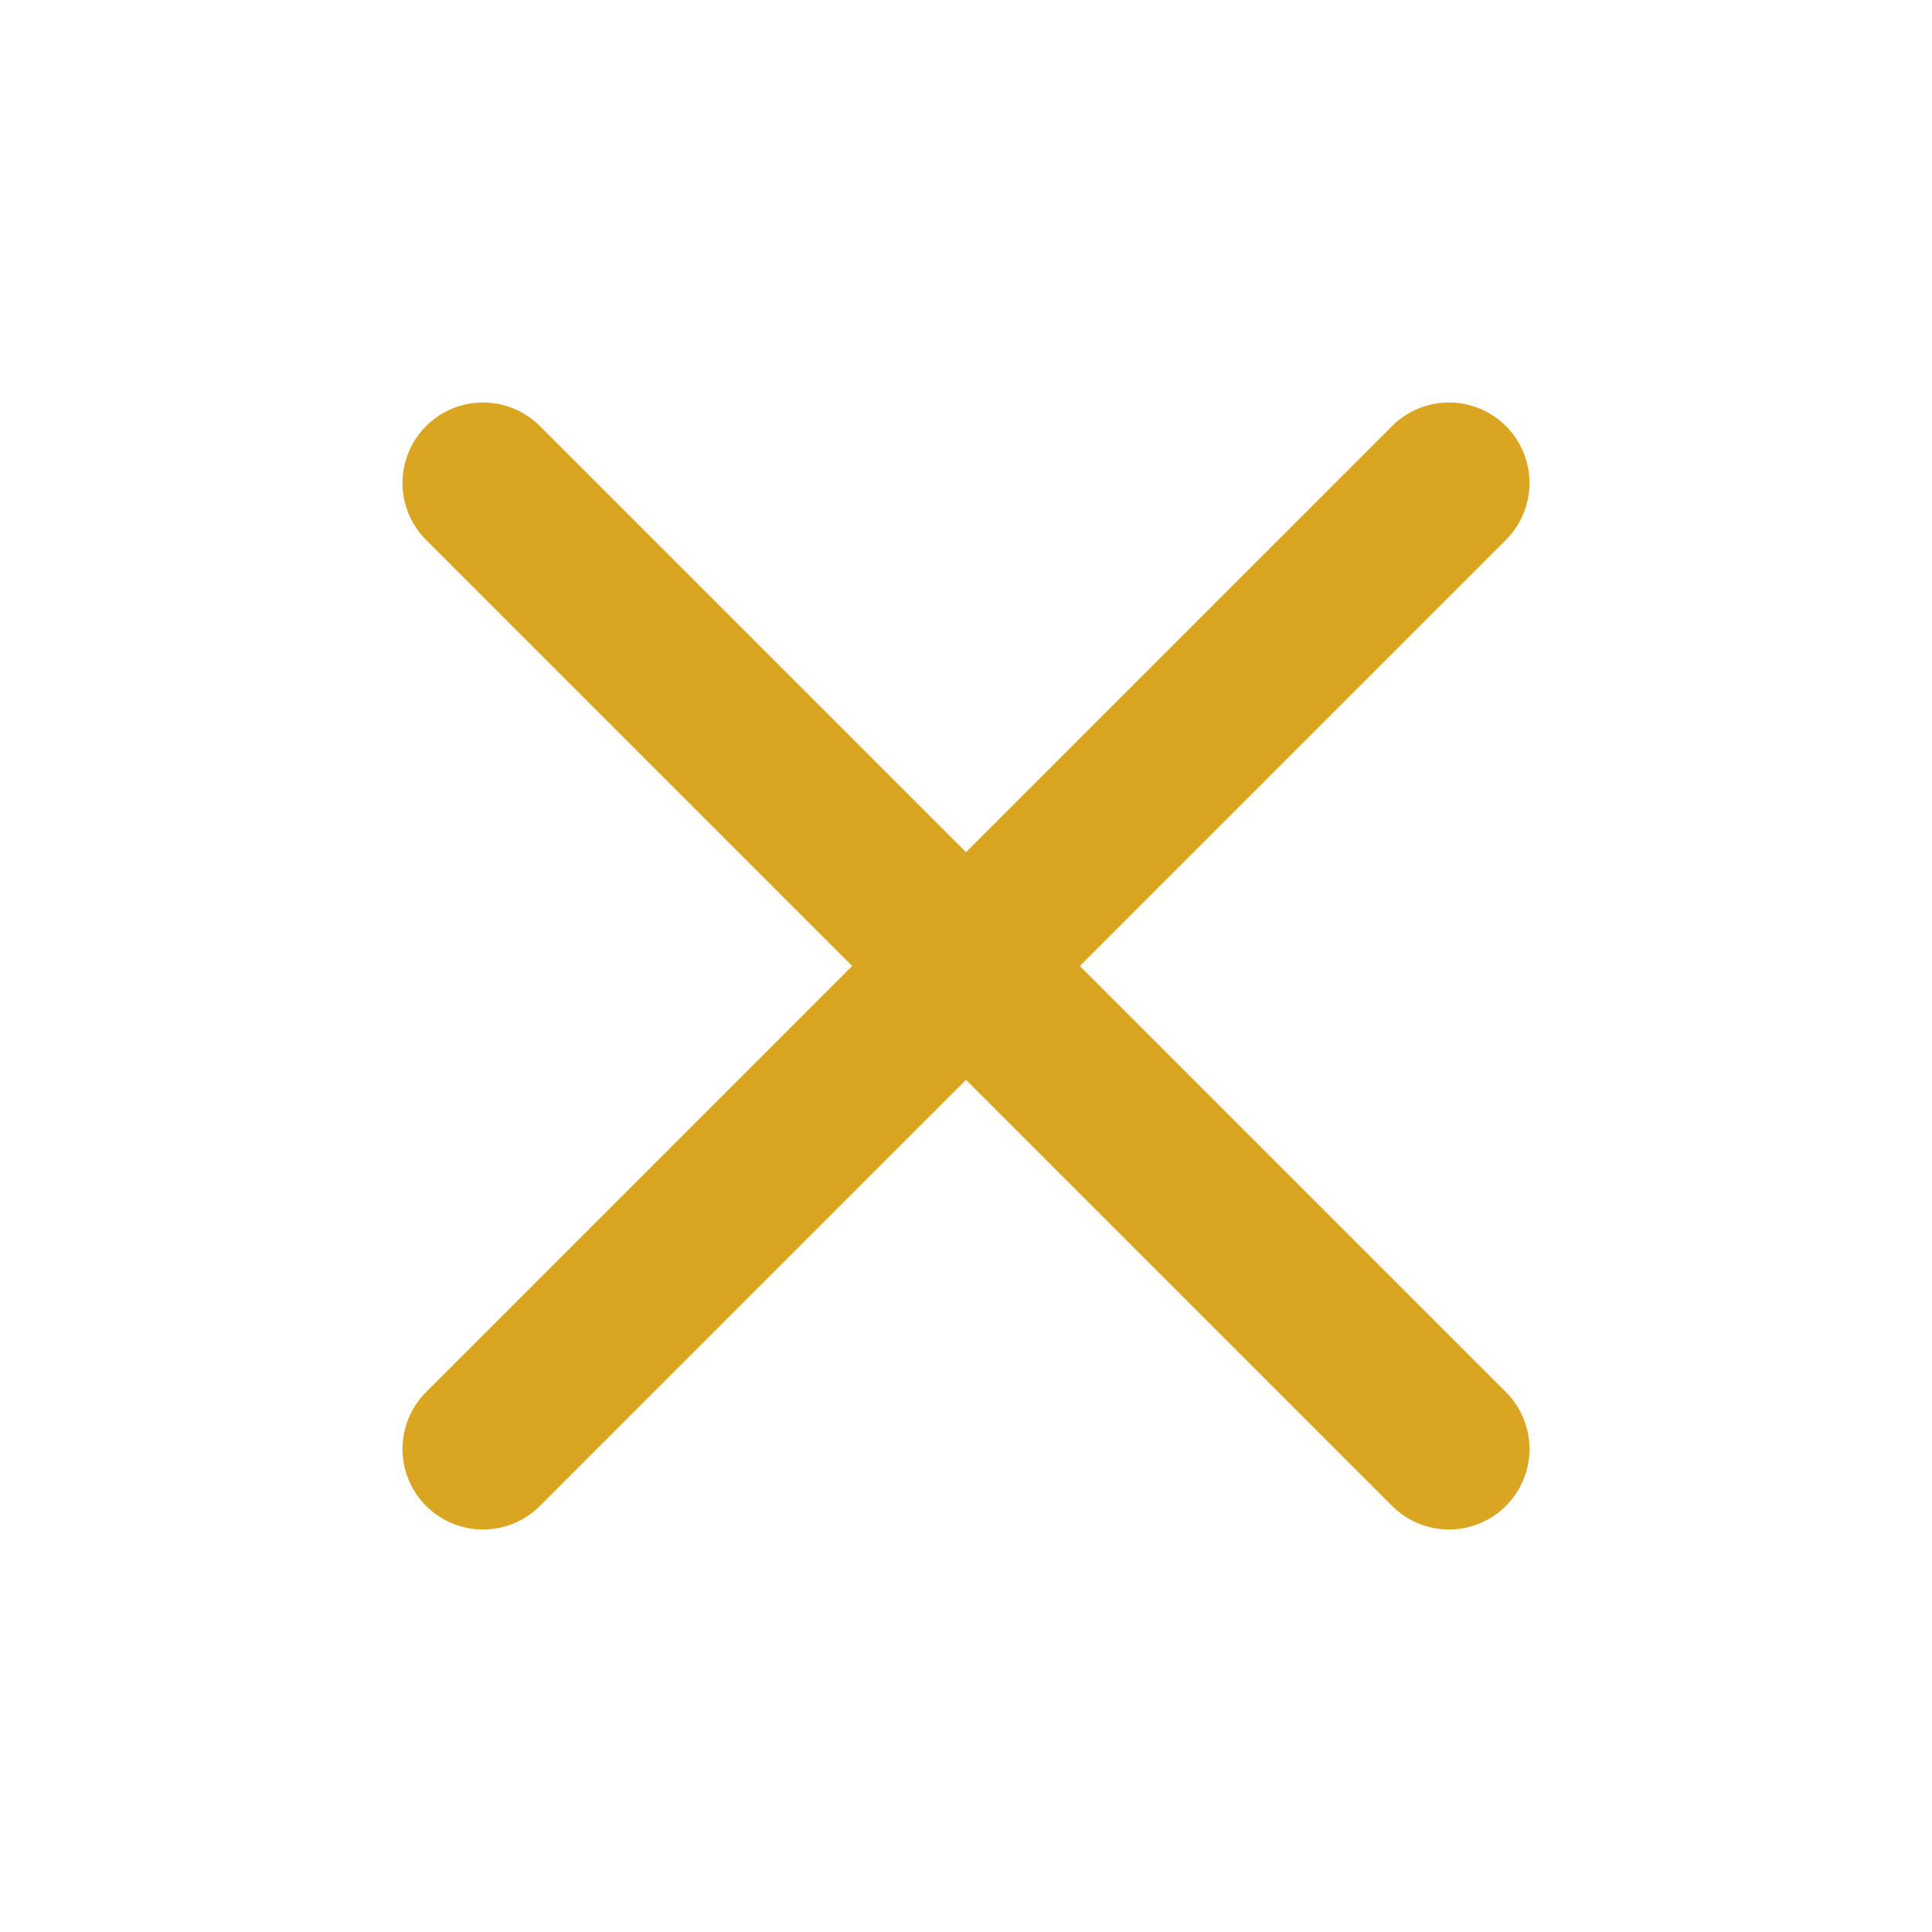
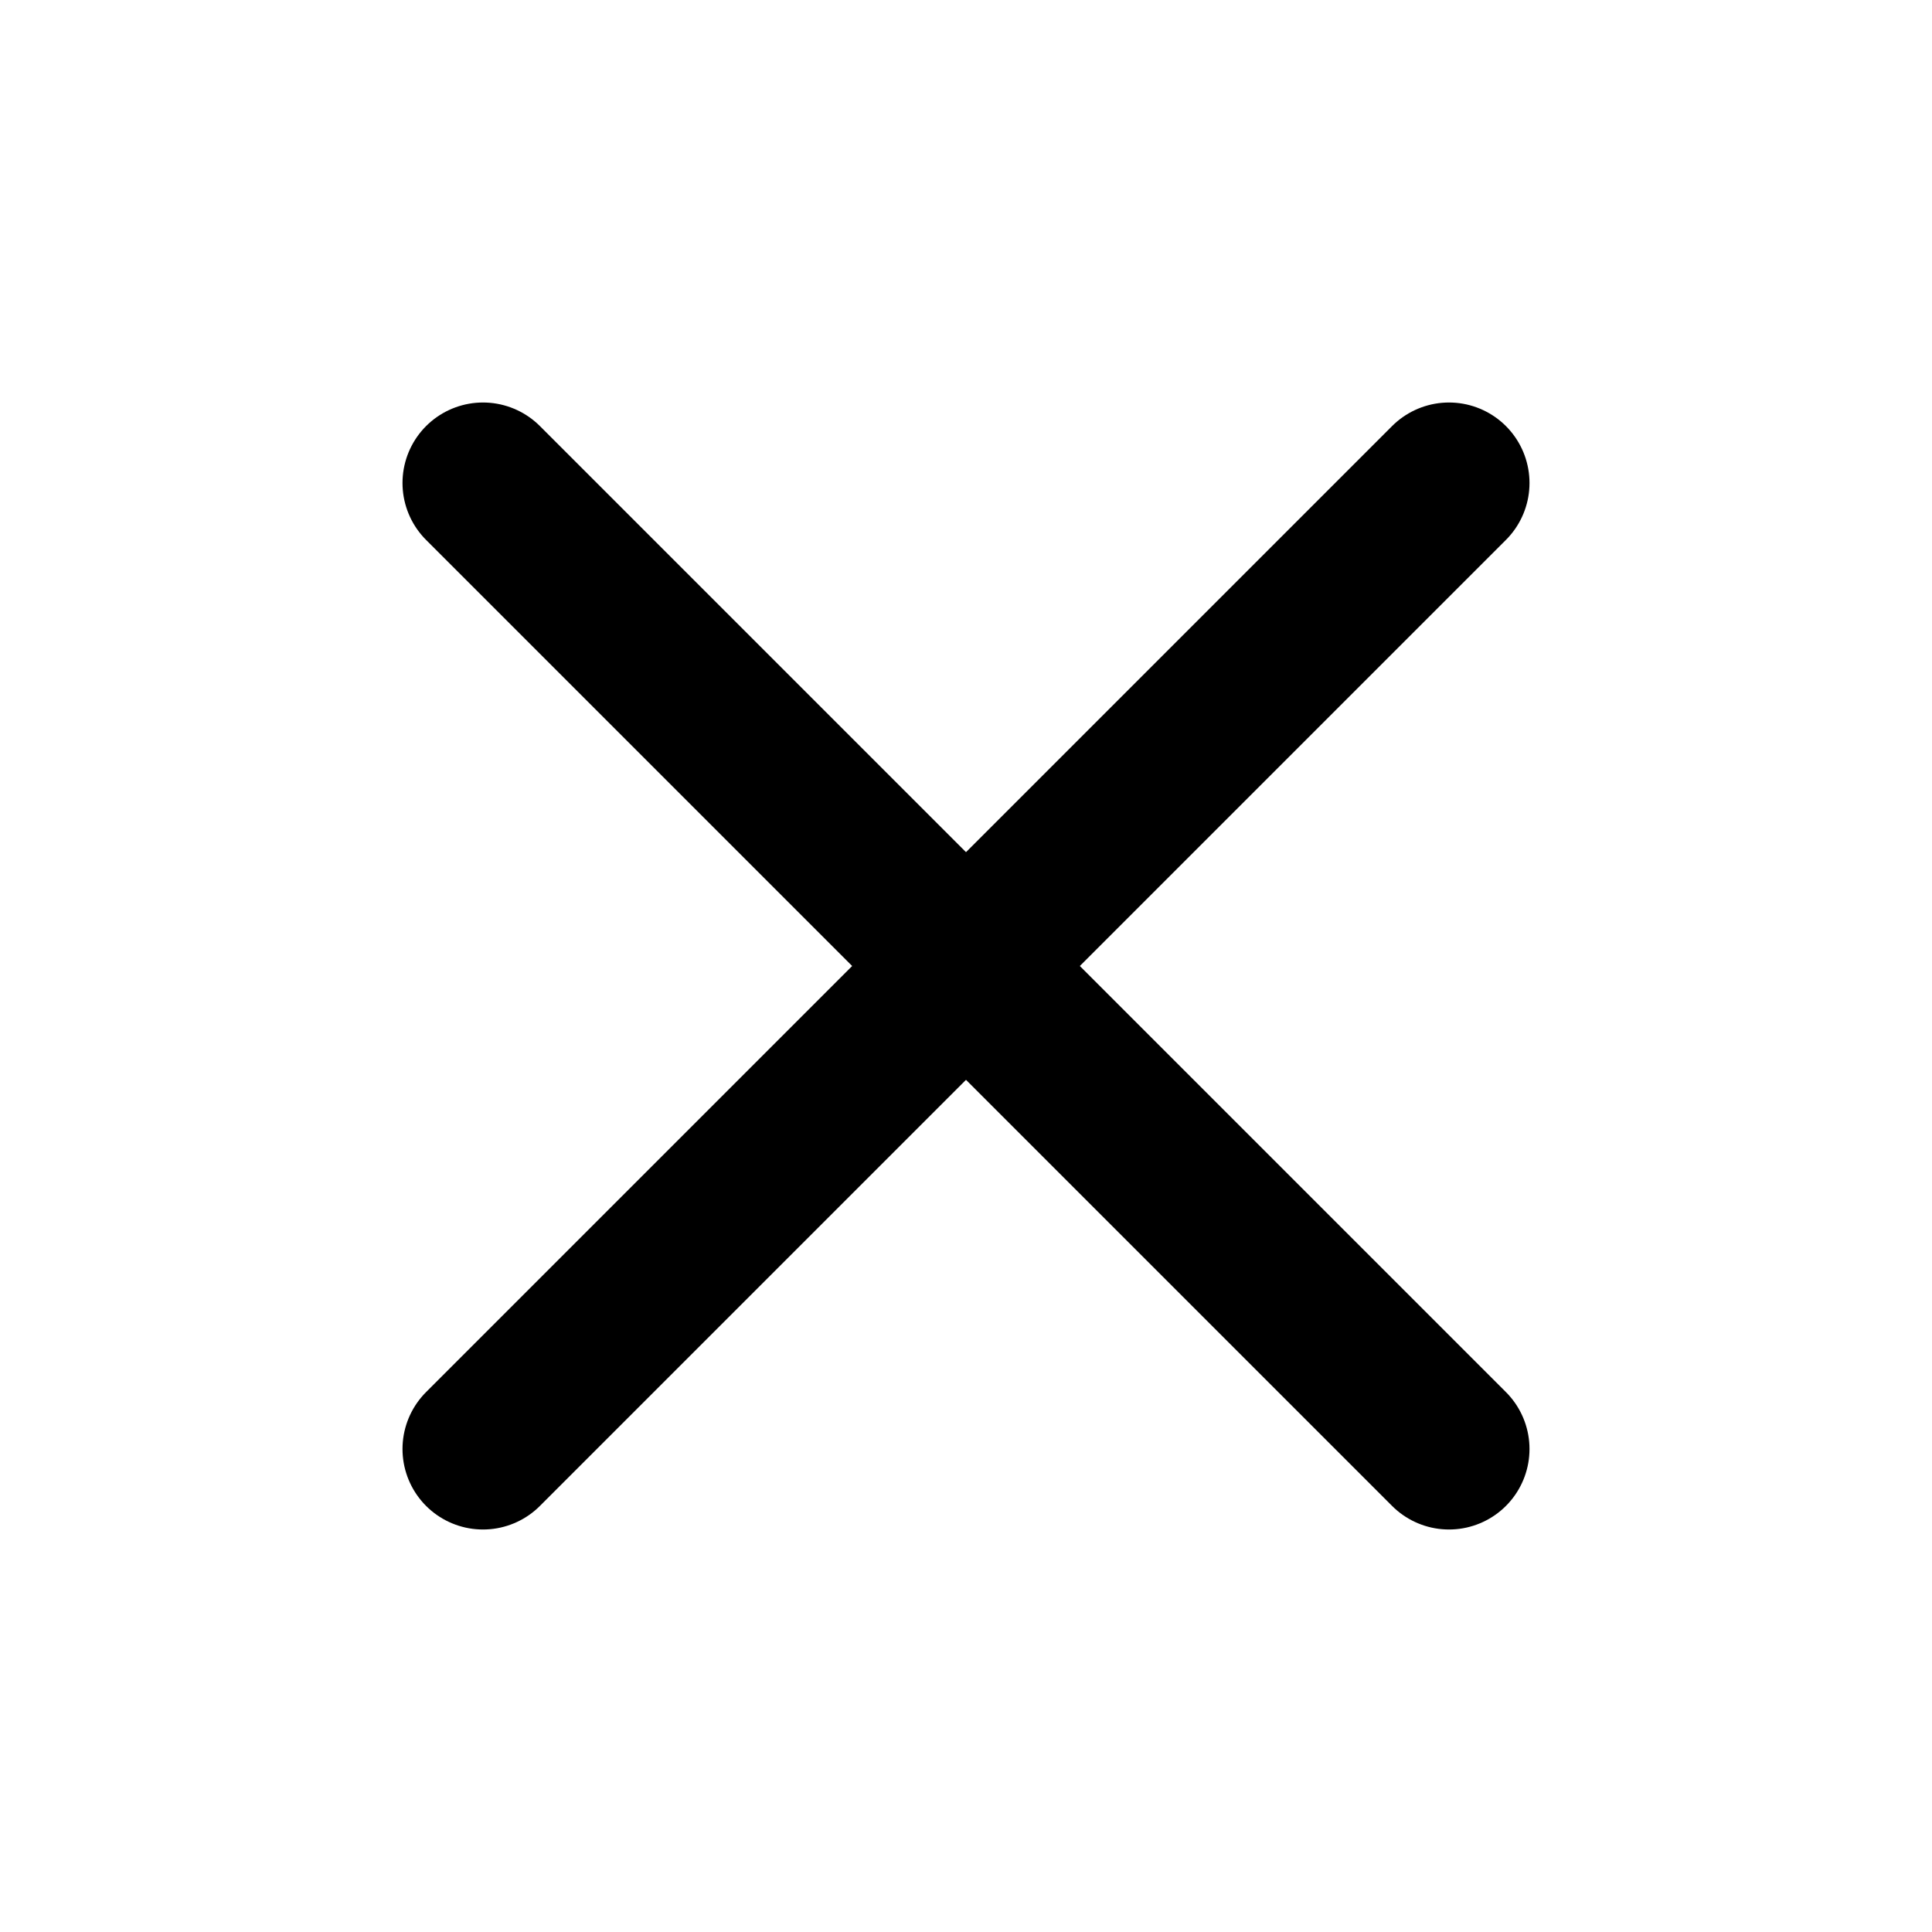
- <svg xmlns="http://www.w3.org/2000/svg" width="24" height="24" viewBox="0 0 24 24" fill="none" stroke="rgb(218, 165, 32)" stroke-width="2" stroke-linecap="round" stroke-linejoin="round" class="icon icon-tabler icons-tabler-outline icon-tabler-x">
+ <svg xmlns="http://www.w3.org/2000/svg" width="24" height="24" viewBox="0 0 24 24" fill="none" stroke="currentColor" stroke-width="2" stroke-linecap="round" stroke-linejoin="round" class="icon icon-tabler icons-tabler-outline icon-tabler-x">
  <path stroke="none" d="M0 0h24v24H0z" fill="none" />
  <path d="M18 6l-12 12" />
  <path d="M6 6l12 12" />
</svg>
